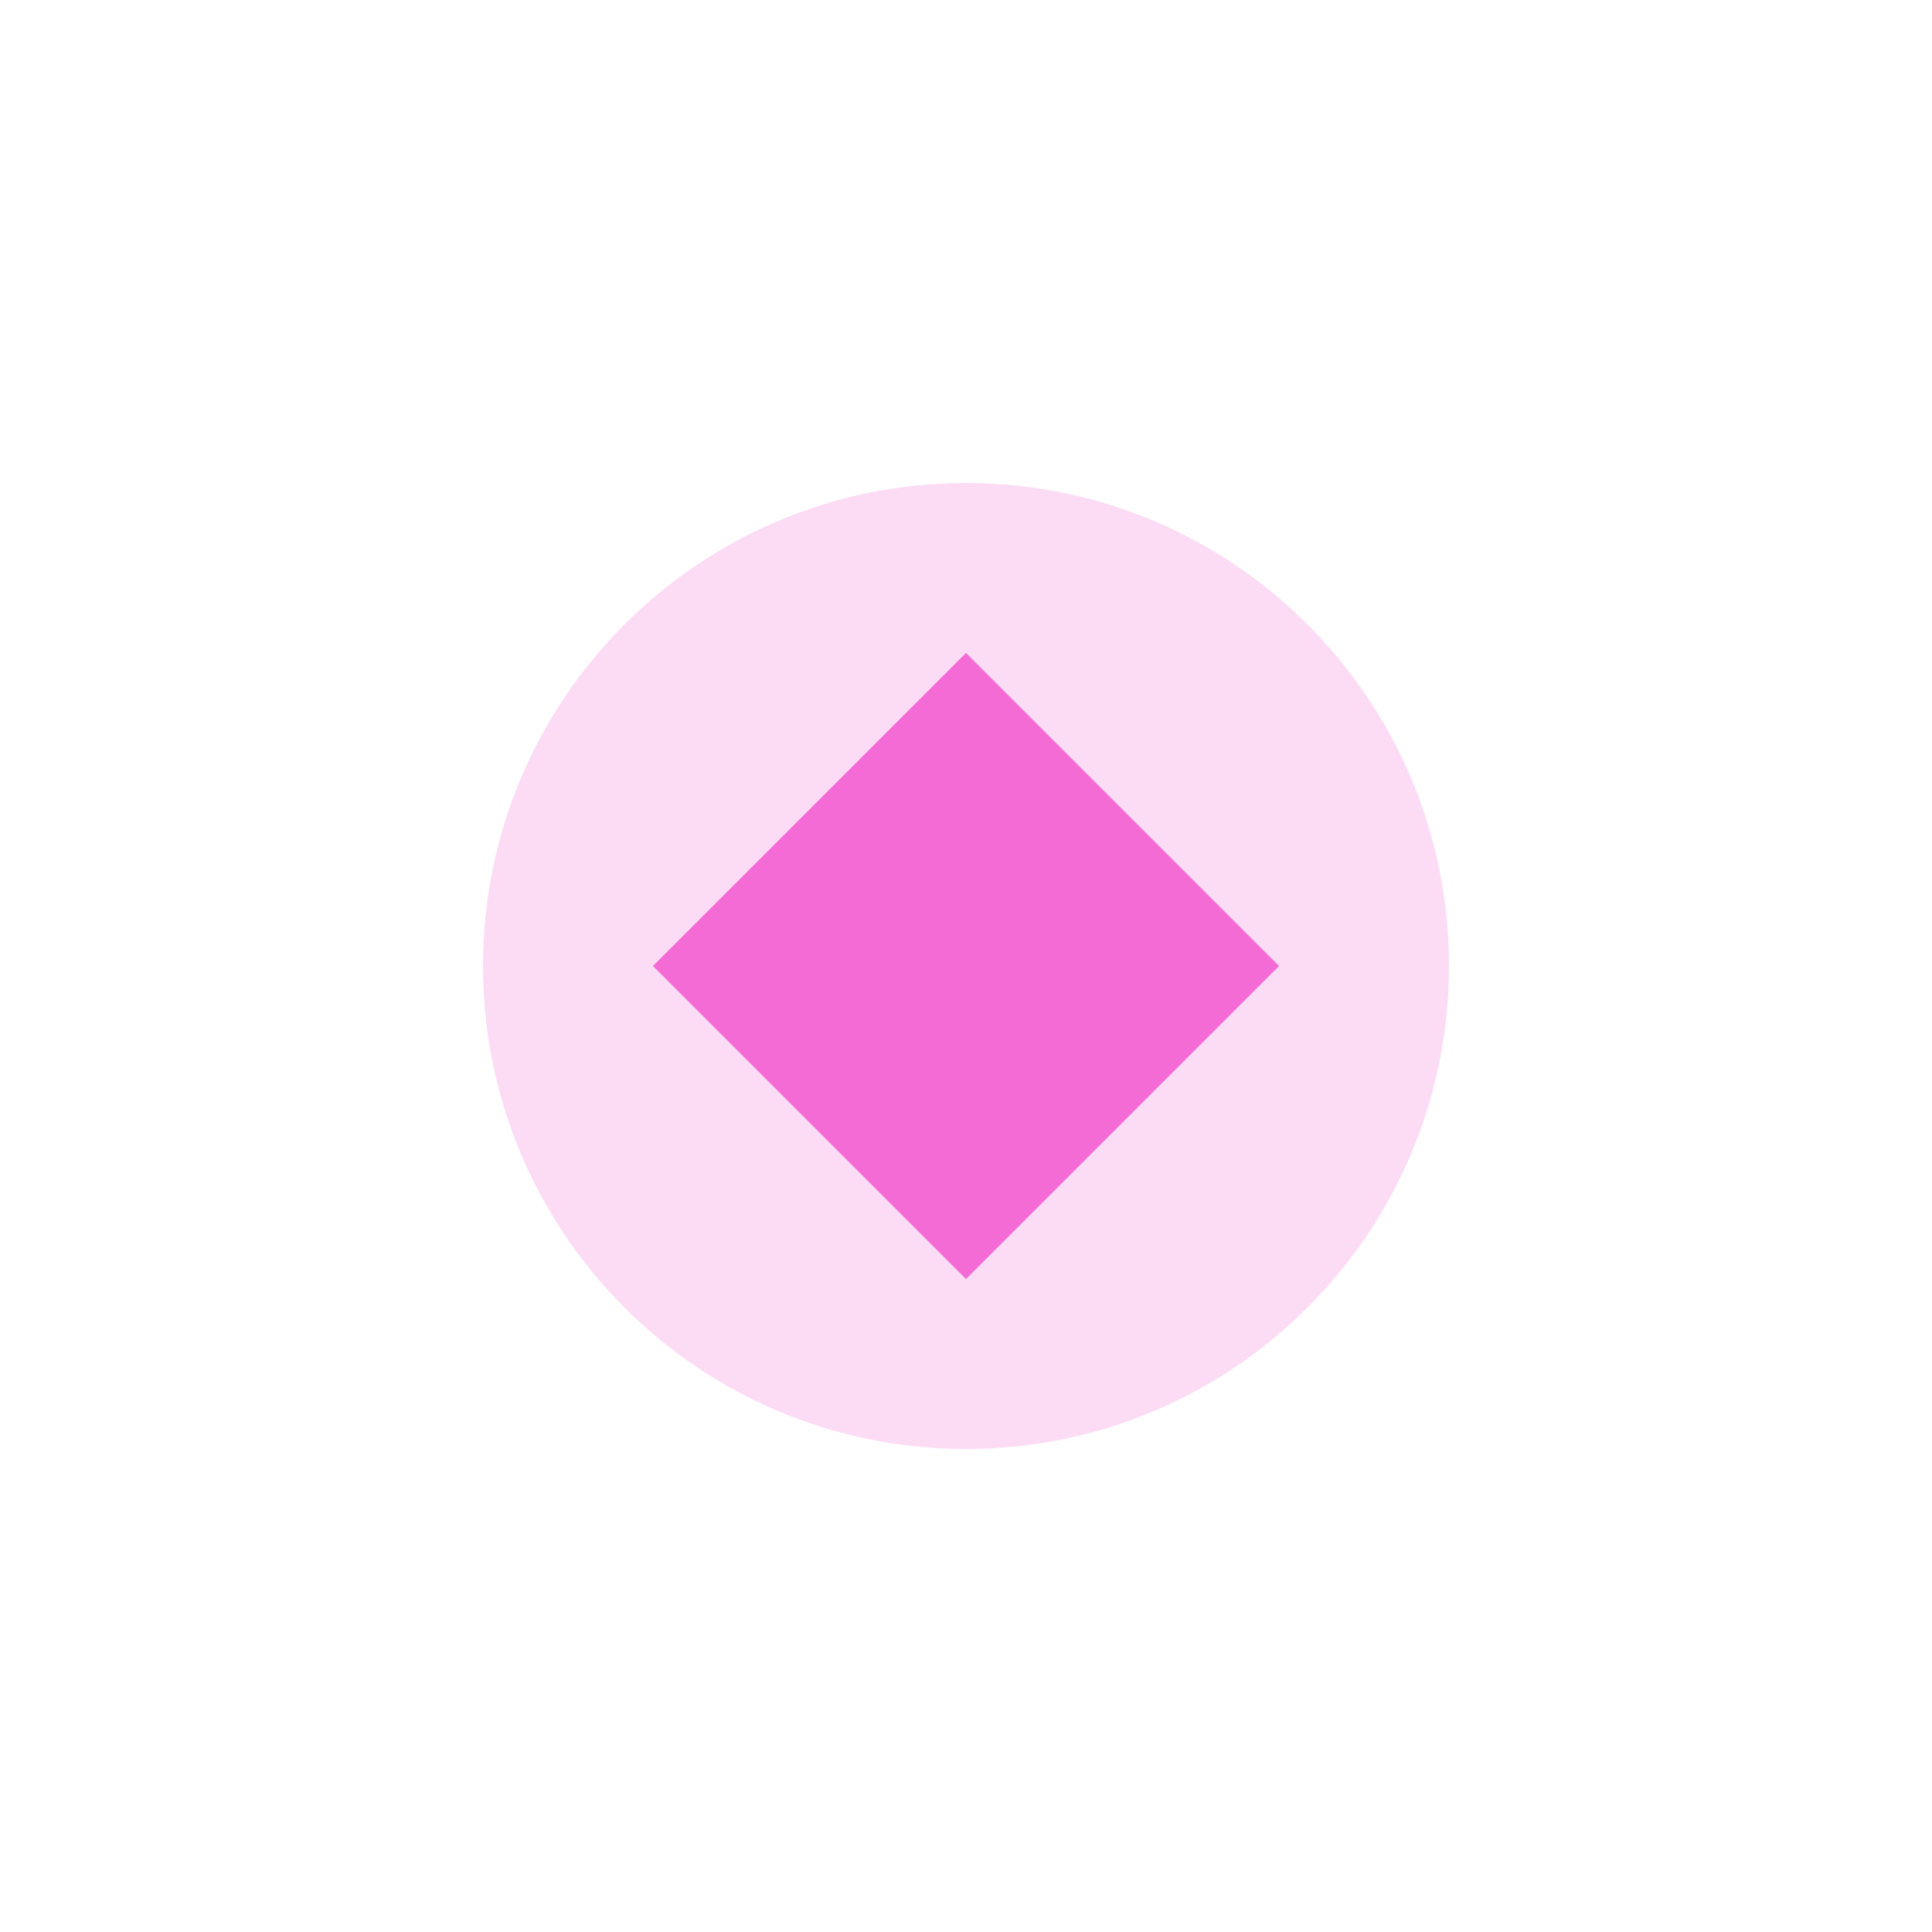
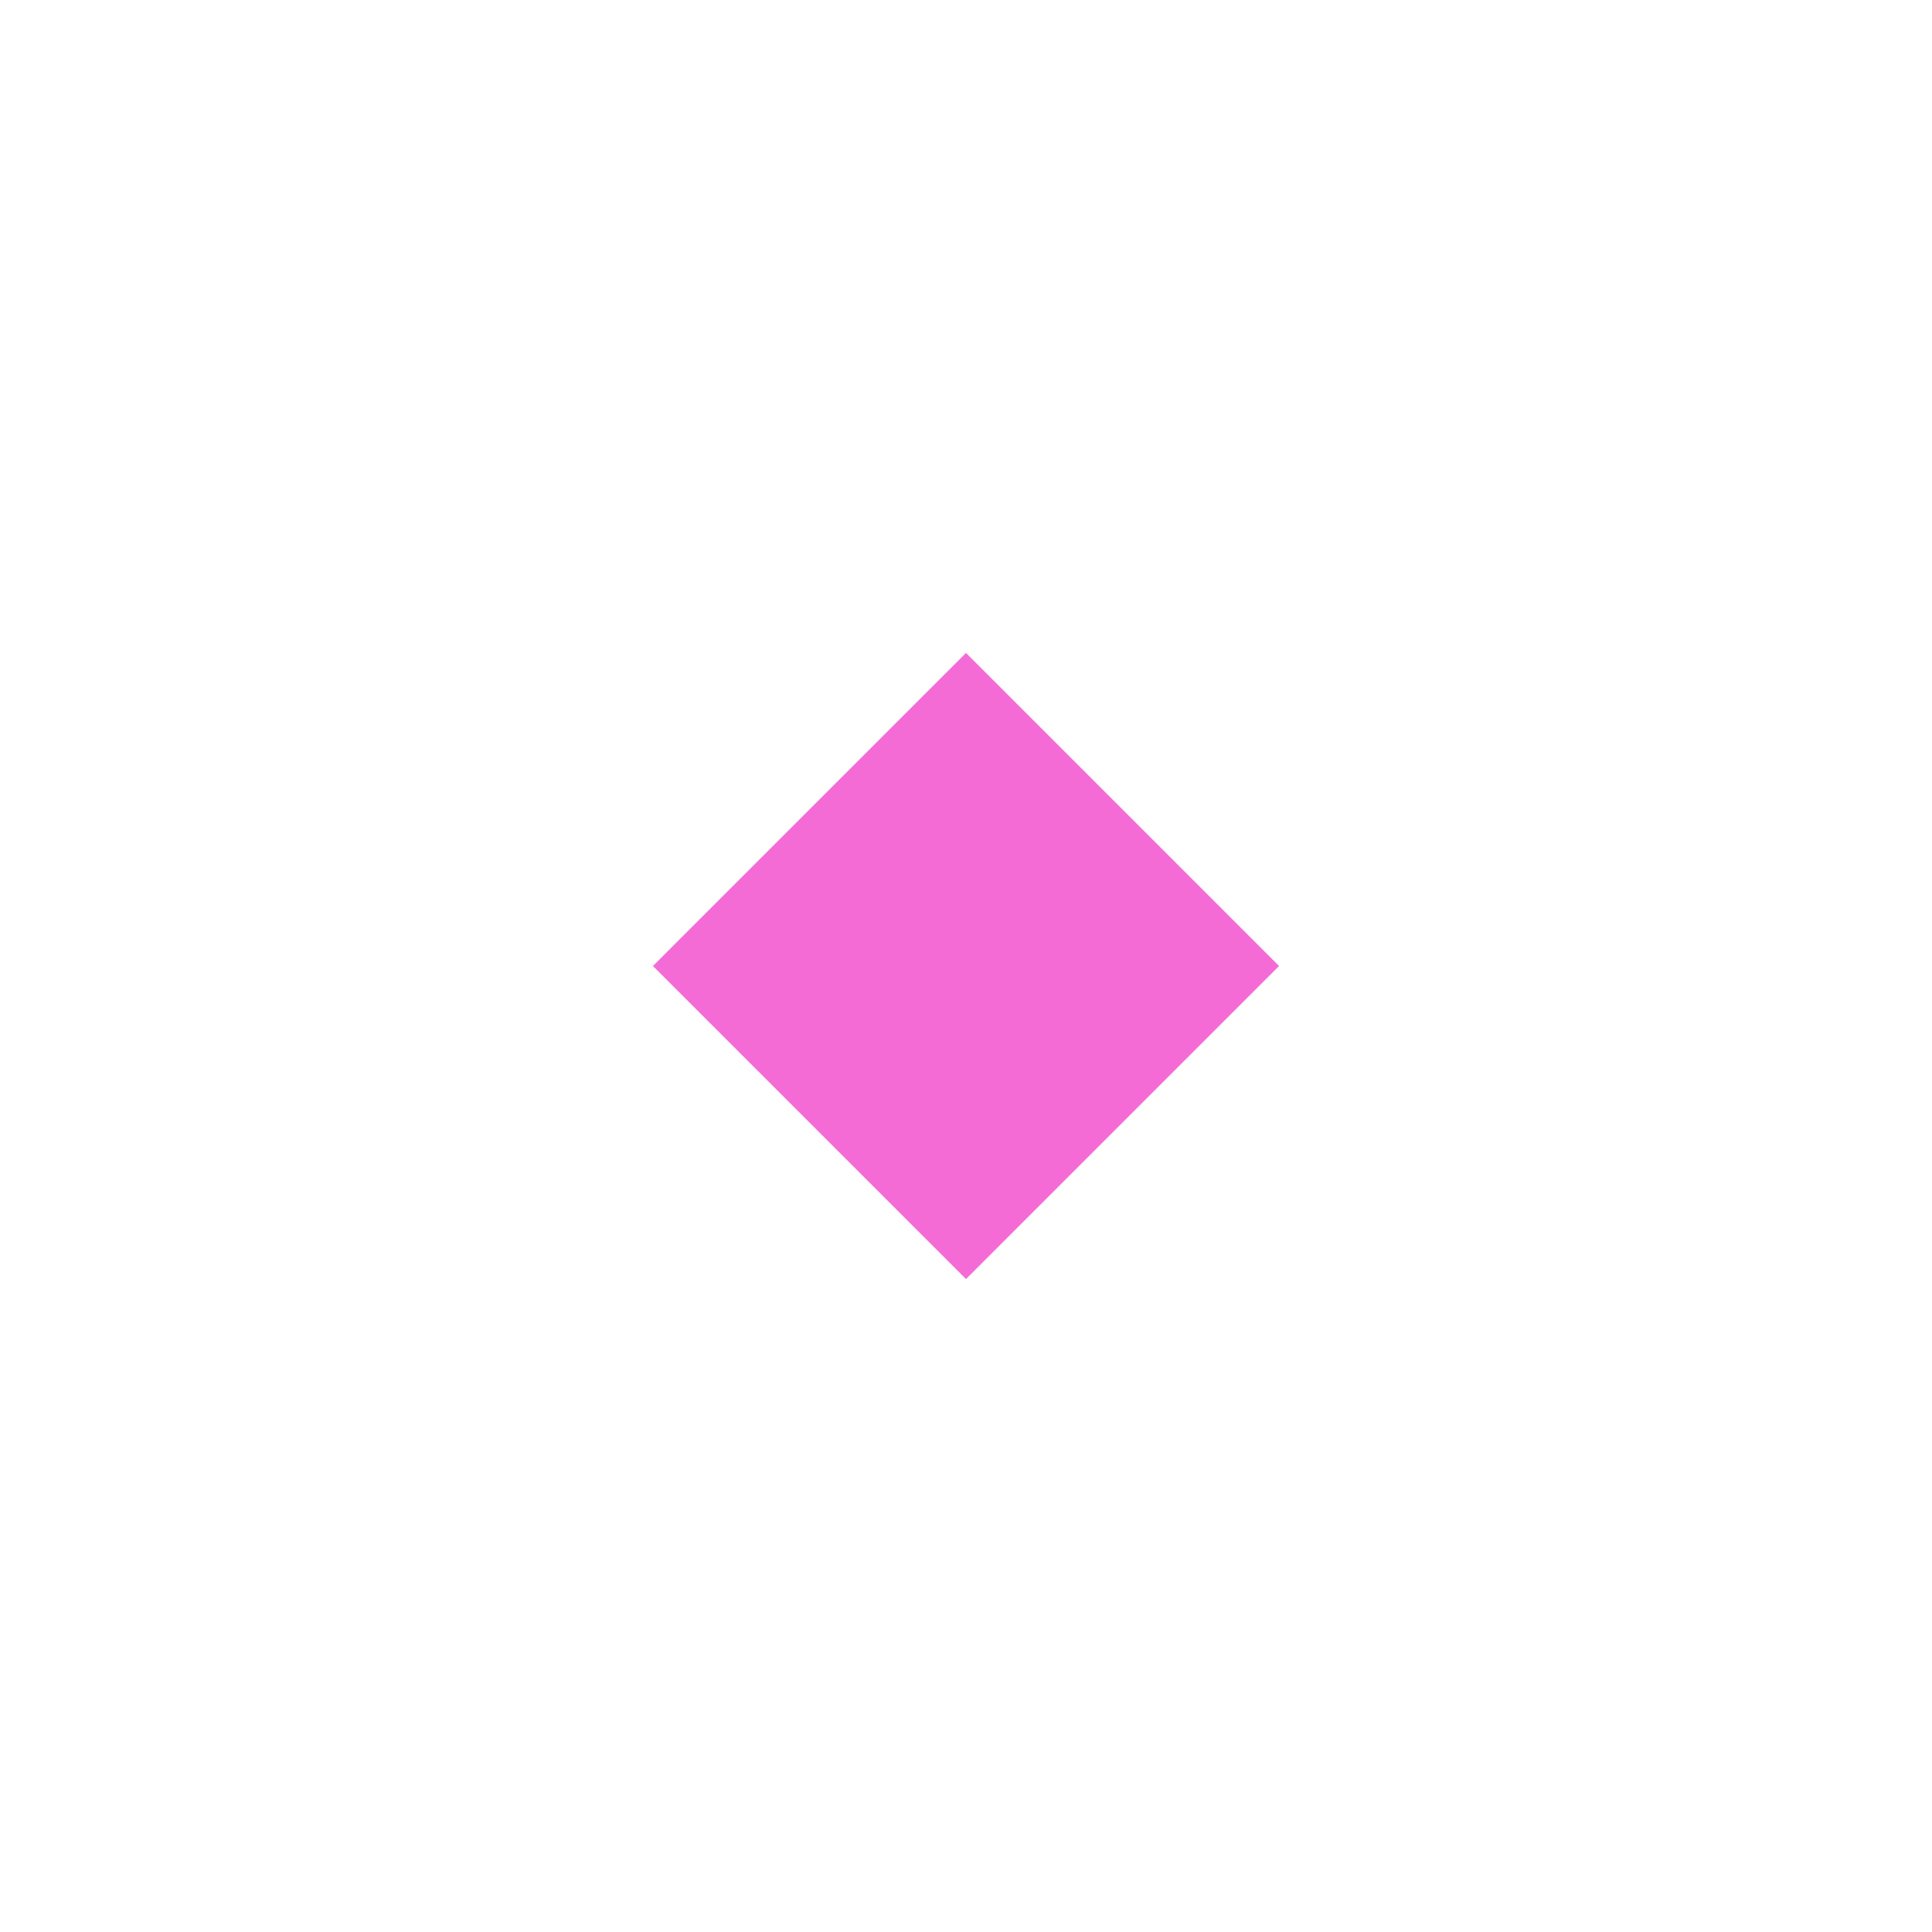
<svg xmlns="http://www.w3.org/2000/svg" width="24" height="24" viewBox="-4 -4 24 24" style="-webkit-print-color-adjust:exact" fill="none" version="1.1">
  <g id="shape-599dedc4-9695-8061-8008-af1049f62d40">
    <g class="frame-container-wrapper" opacity="1">
      <g class="frame-container-blur">
        <g class="frame-container-shadows">
          <g fill="none">
            <g class="fills" id="fills-599dedc4-9695-8061-8008-af1049f62d40">
              <rect rx="0" ry="0" x="0" y="0" width="16" height="16" transform="matrix(1, 0, 0, 1, 0, 0)" class="frame-background">
              </rect>
            </g>
            <g class="frame-children">
-               <g id="shape-599dedc4-9695-8061-8008-af1049f62d41" style="opacity:0.24">
-                 <g class="fills" id="fills-599dedc4-9695-8061-8008-af1049f62d41">
-                   <ellipse cx="8" cy="8" rx="6" ry="6" transform="matrix(1, 0, 0, 1, 0, 0)" style="fill:#f46bd6;fill-opacity:1">
-                   </ellipse>
-                 </g>
-               </g>
              <g id="shape-599dedc4-9695-8061-8008-af1049f62d42">
                <g class="fills" id="fills-599dedc4-9695-8061-8008-af1049f62d42">
                  <rect rx="0" ry="0" x="5.25" y="5.25" transform="matrix(0.707107, 0.707107, -0.707107, 0.707107, 8, -3.313708)" width="5.5" height="5.5" style="fill:#f46bd6;fill-opacity:1">
                  </rect>
                </g>
              </g>
            </g>
          </g>
        </g>
      </g>
    </g>
  </g>
</svg>
